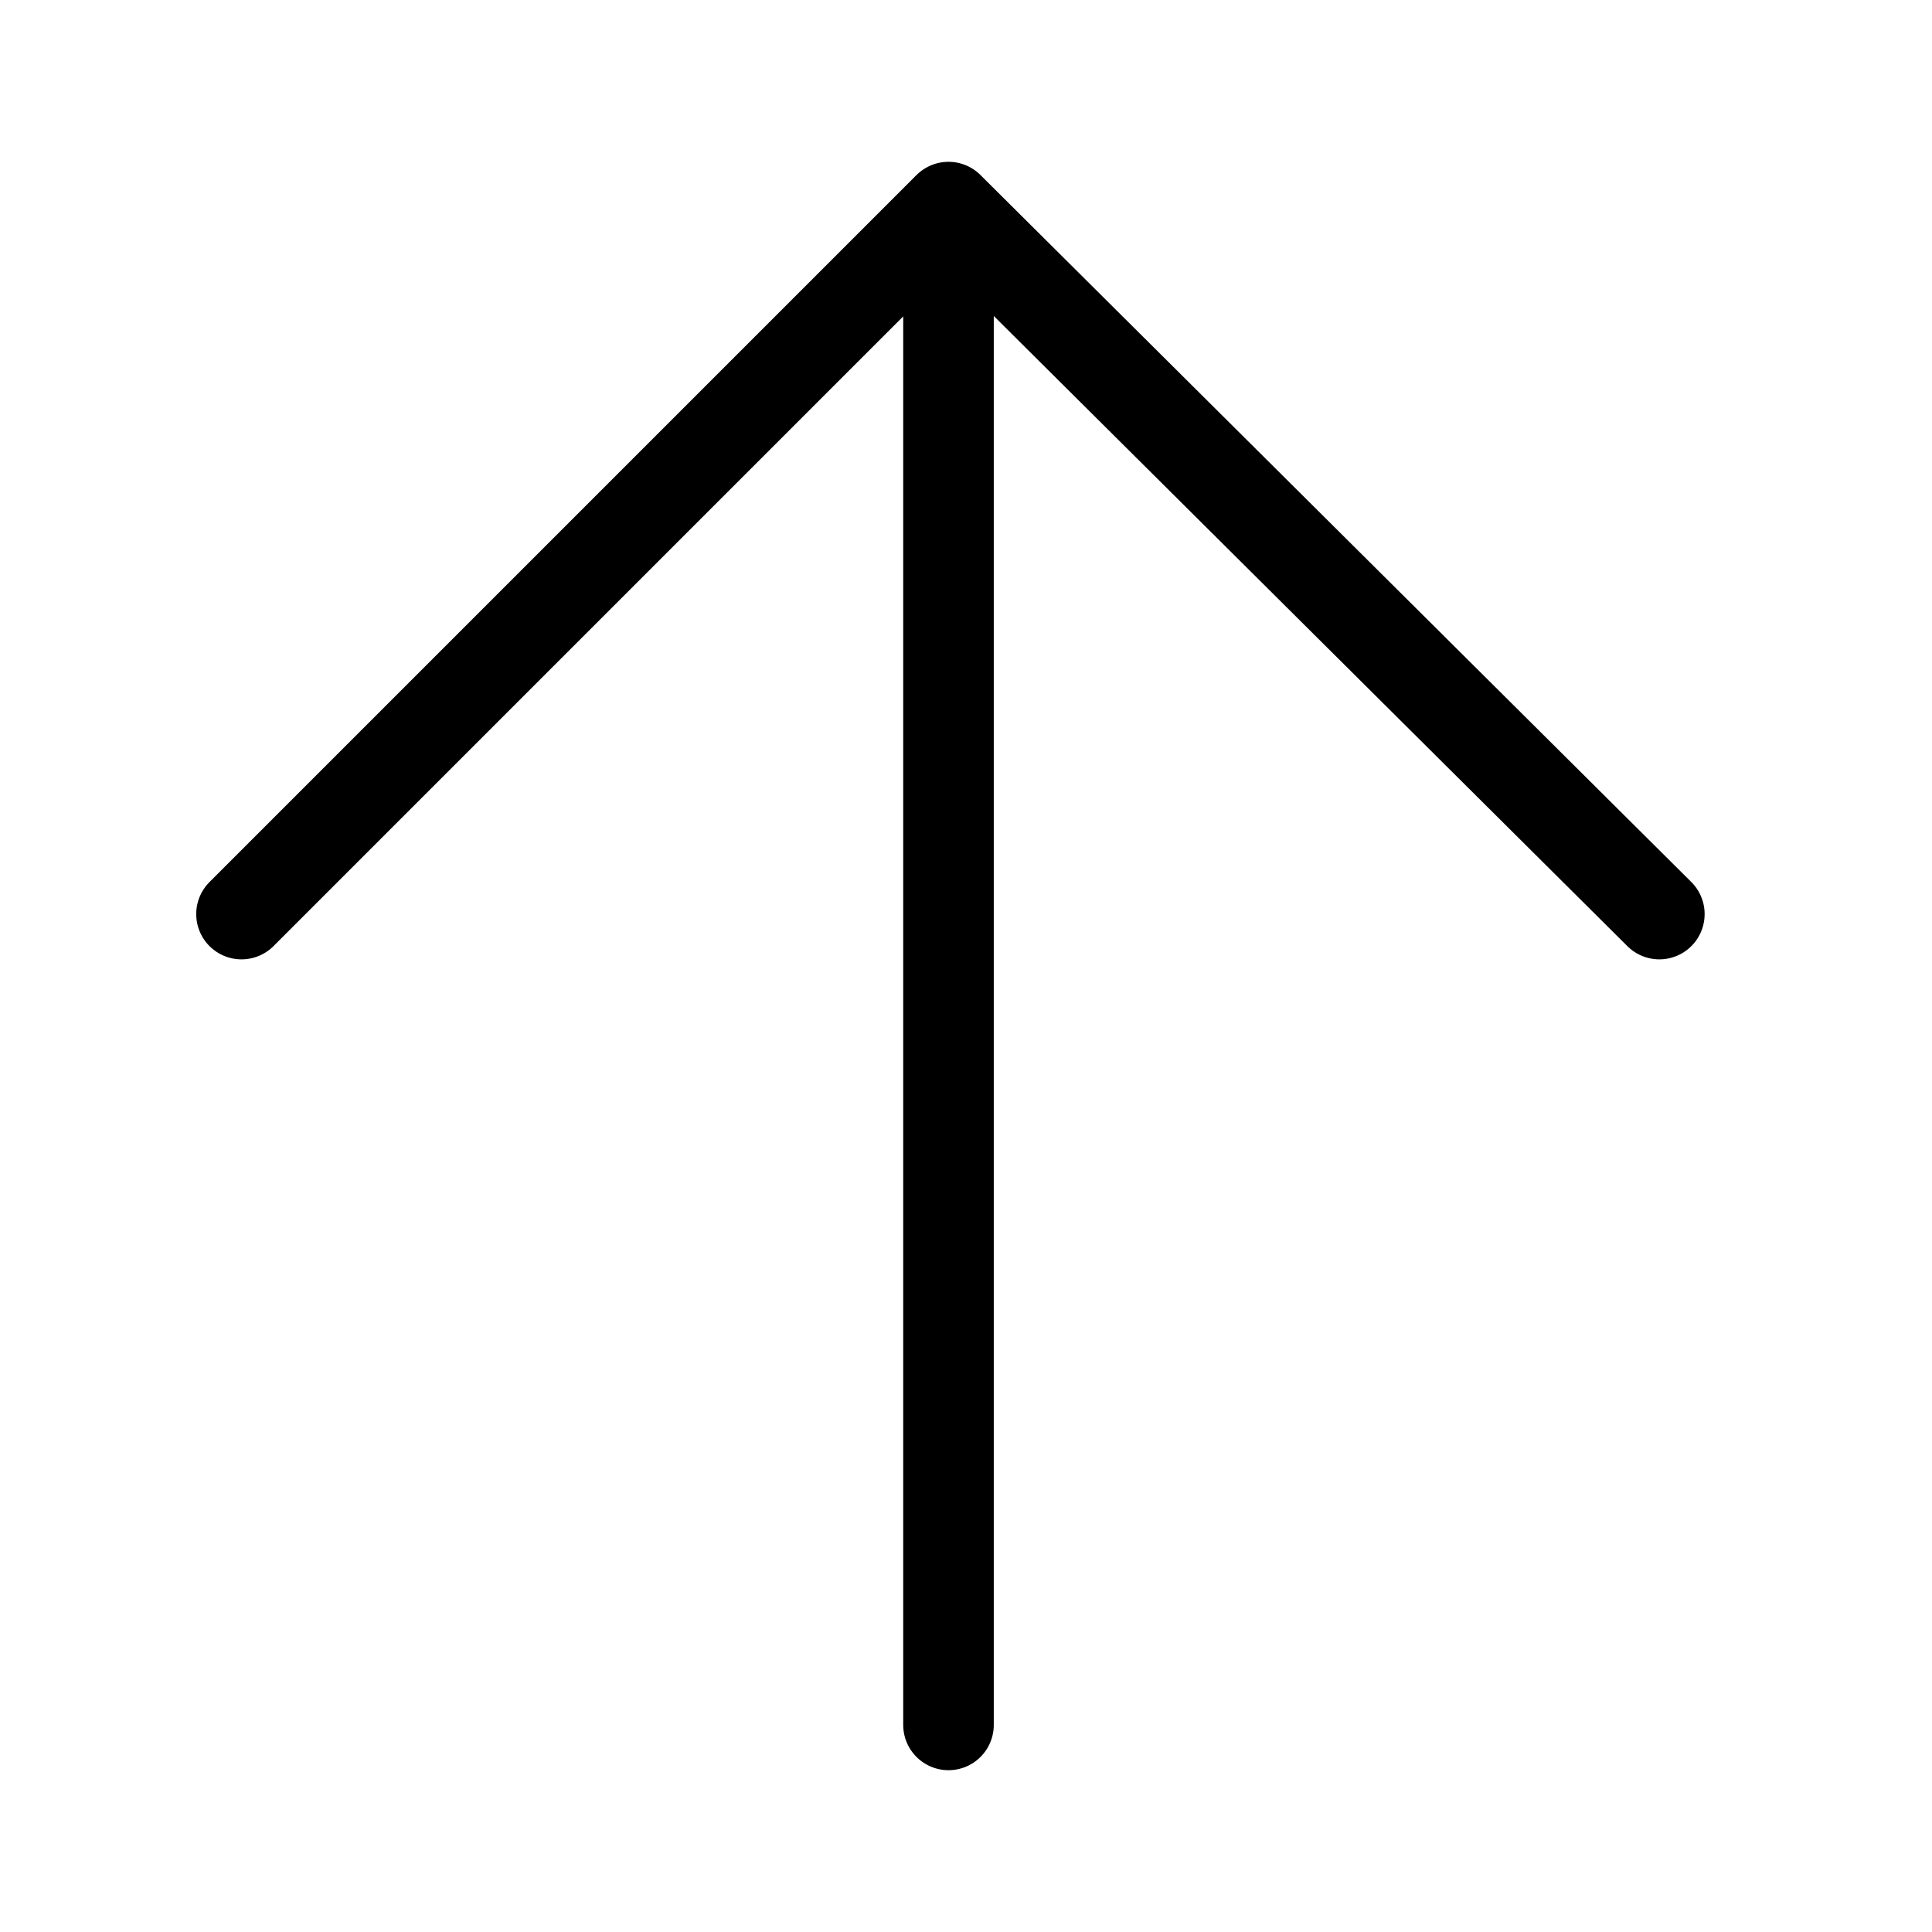
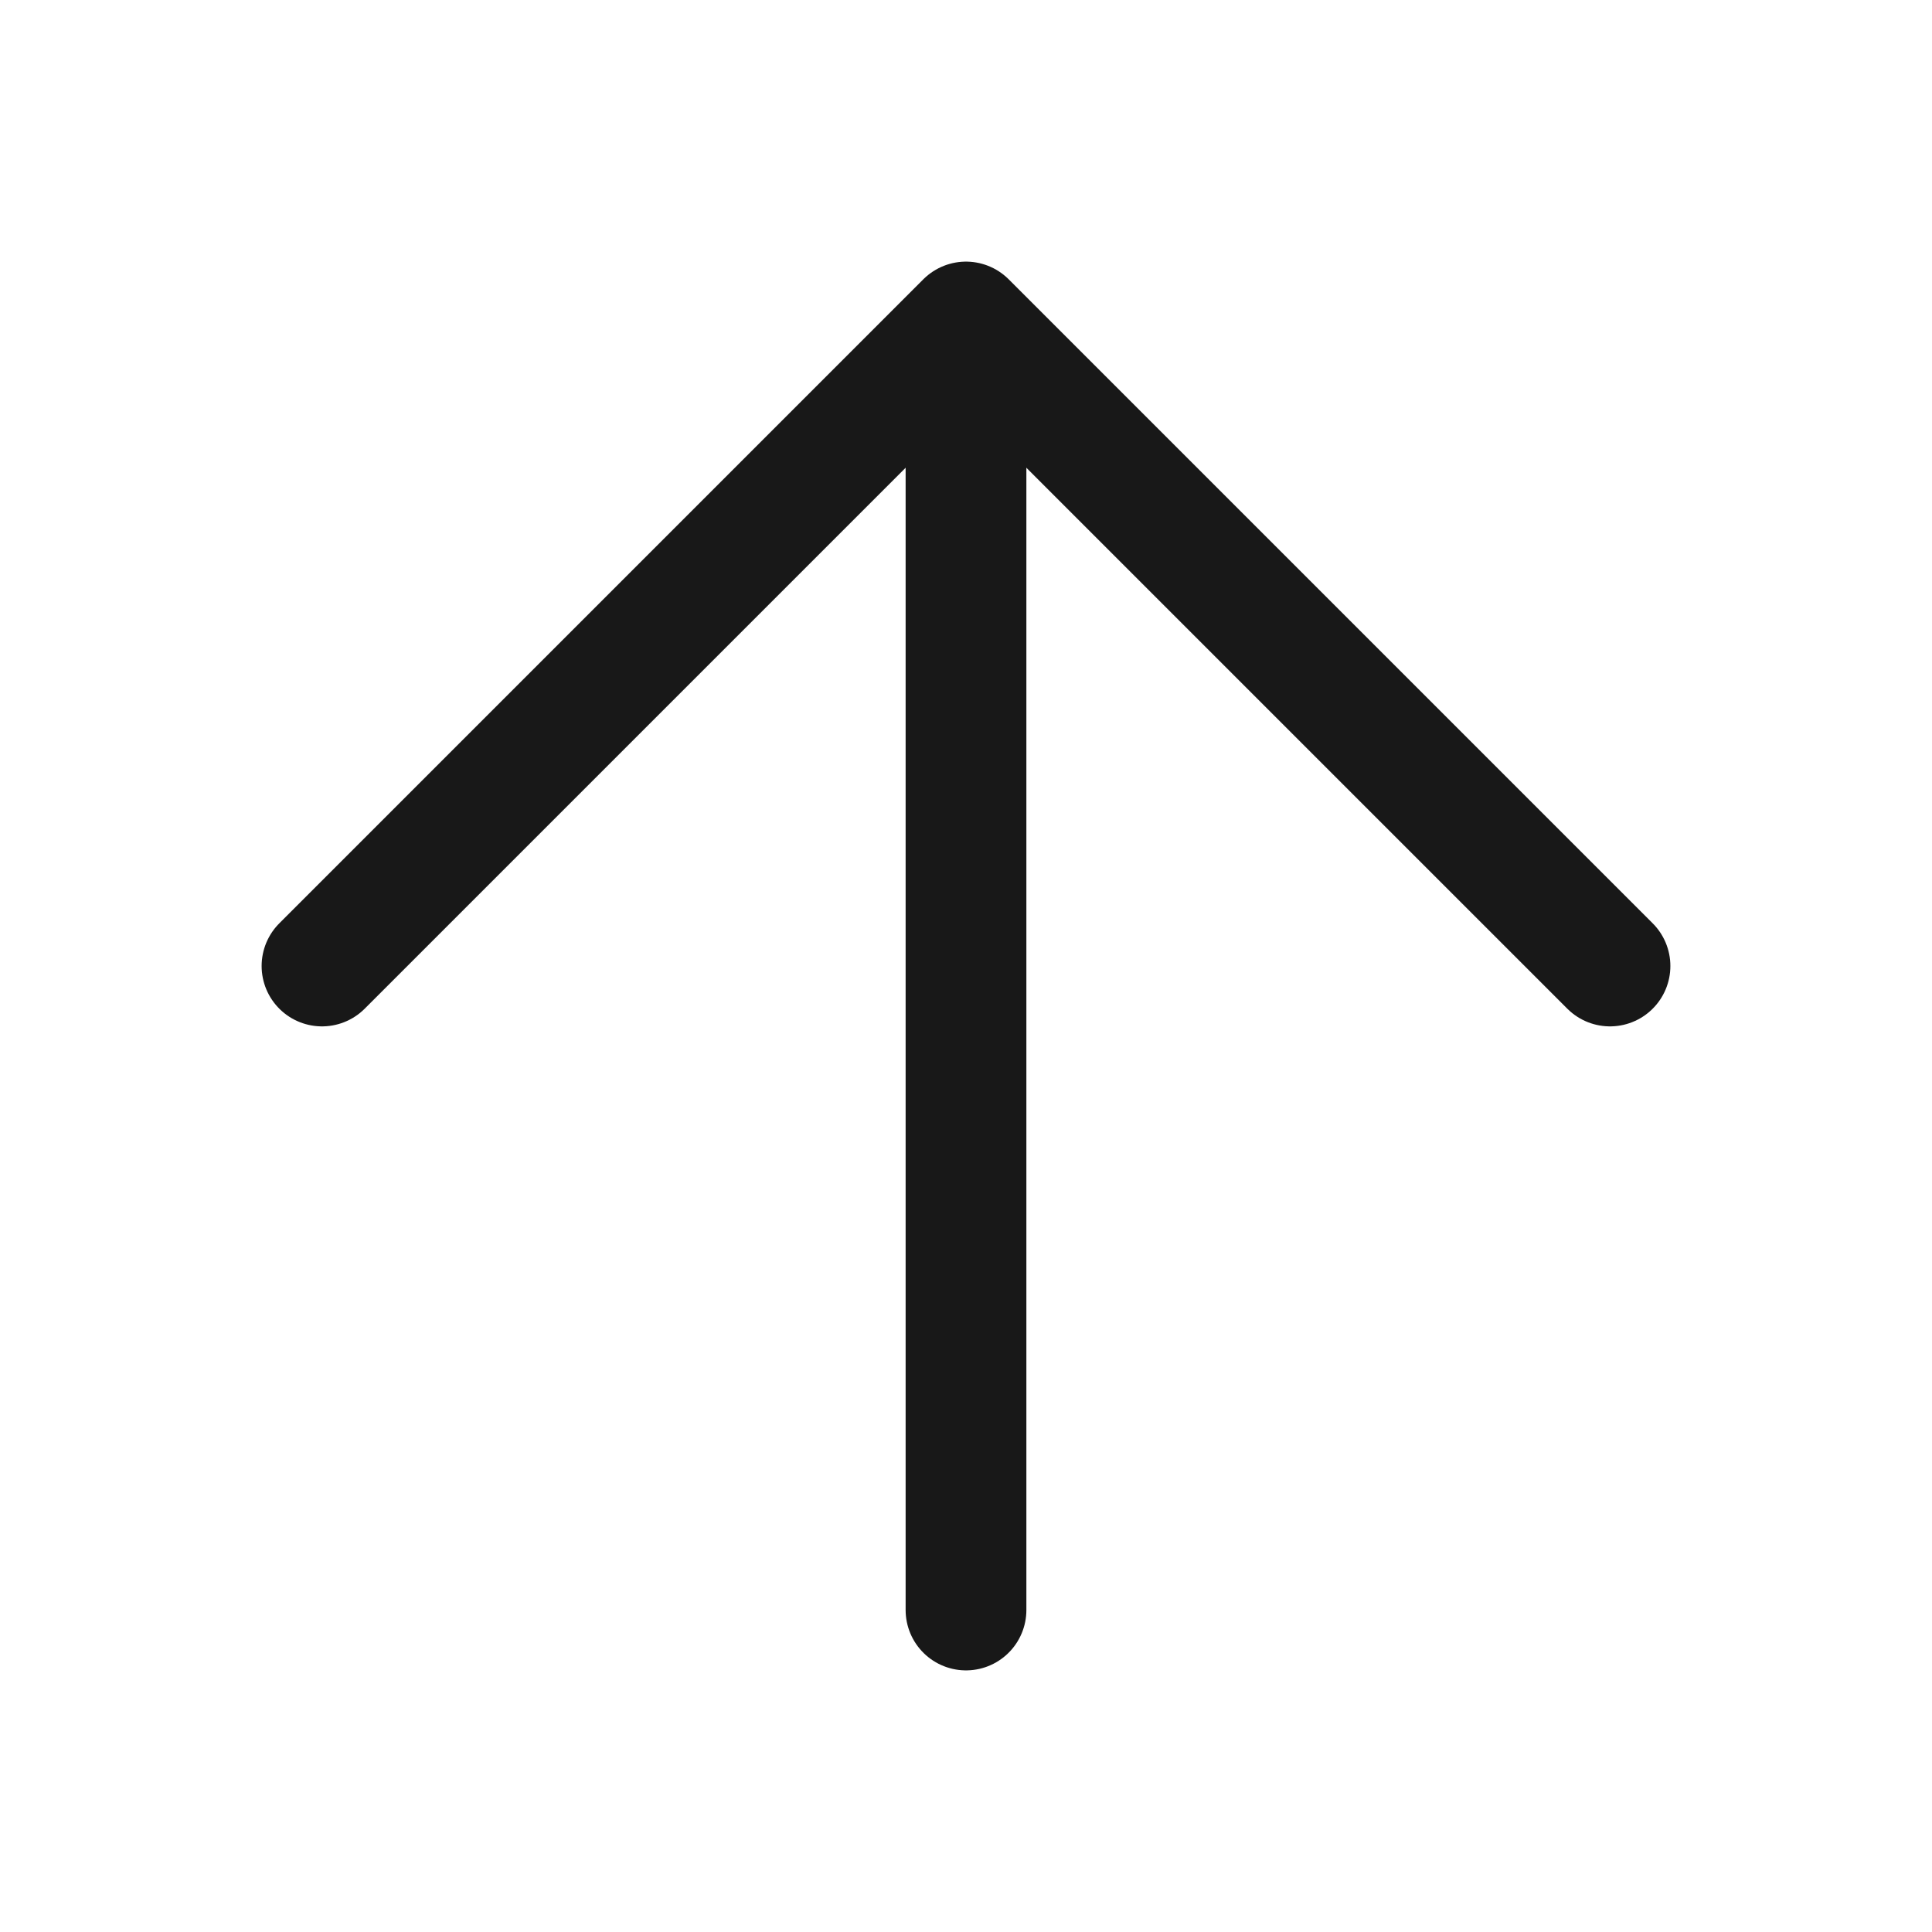
- <svg xmlns="http://www.w3.org/2000/svg" width="16" height="16">
-   <path d="M7.855 14.285V1.715m5.887 5.855L7.855 1.715 2 7.57" stroke-width=".75" fill="none" stroke="#000" stroke-linecap="round" stroke-linejoin="round" />
+ <svg xmlns="http://www.w3.org/2000/svg" width="24" height="24" viewBox="0 0 24 24" fill="none">
+   <path d="M20 12L12 4L4 12" stroke="#181818" stroke-width="1.5" stroke-linecap="round" stroke-linejoin="round" />
+   <path d="M12 4.571V20" stroke="#181818" stroke-width="1.5" stroke-linecap="round" stroke-linejoin="round" />
</svg>
